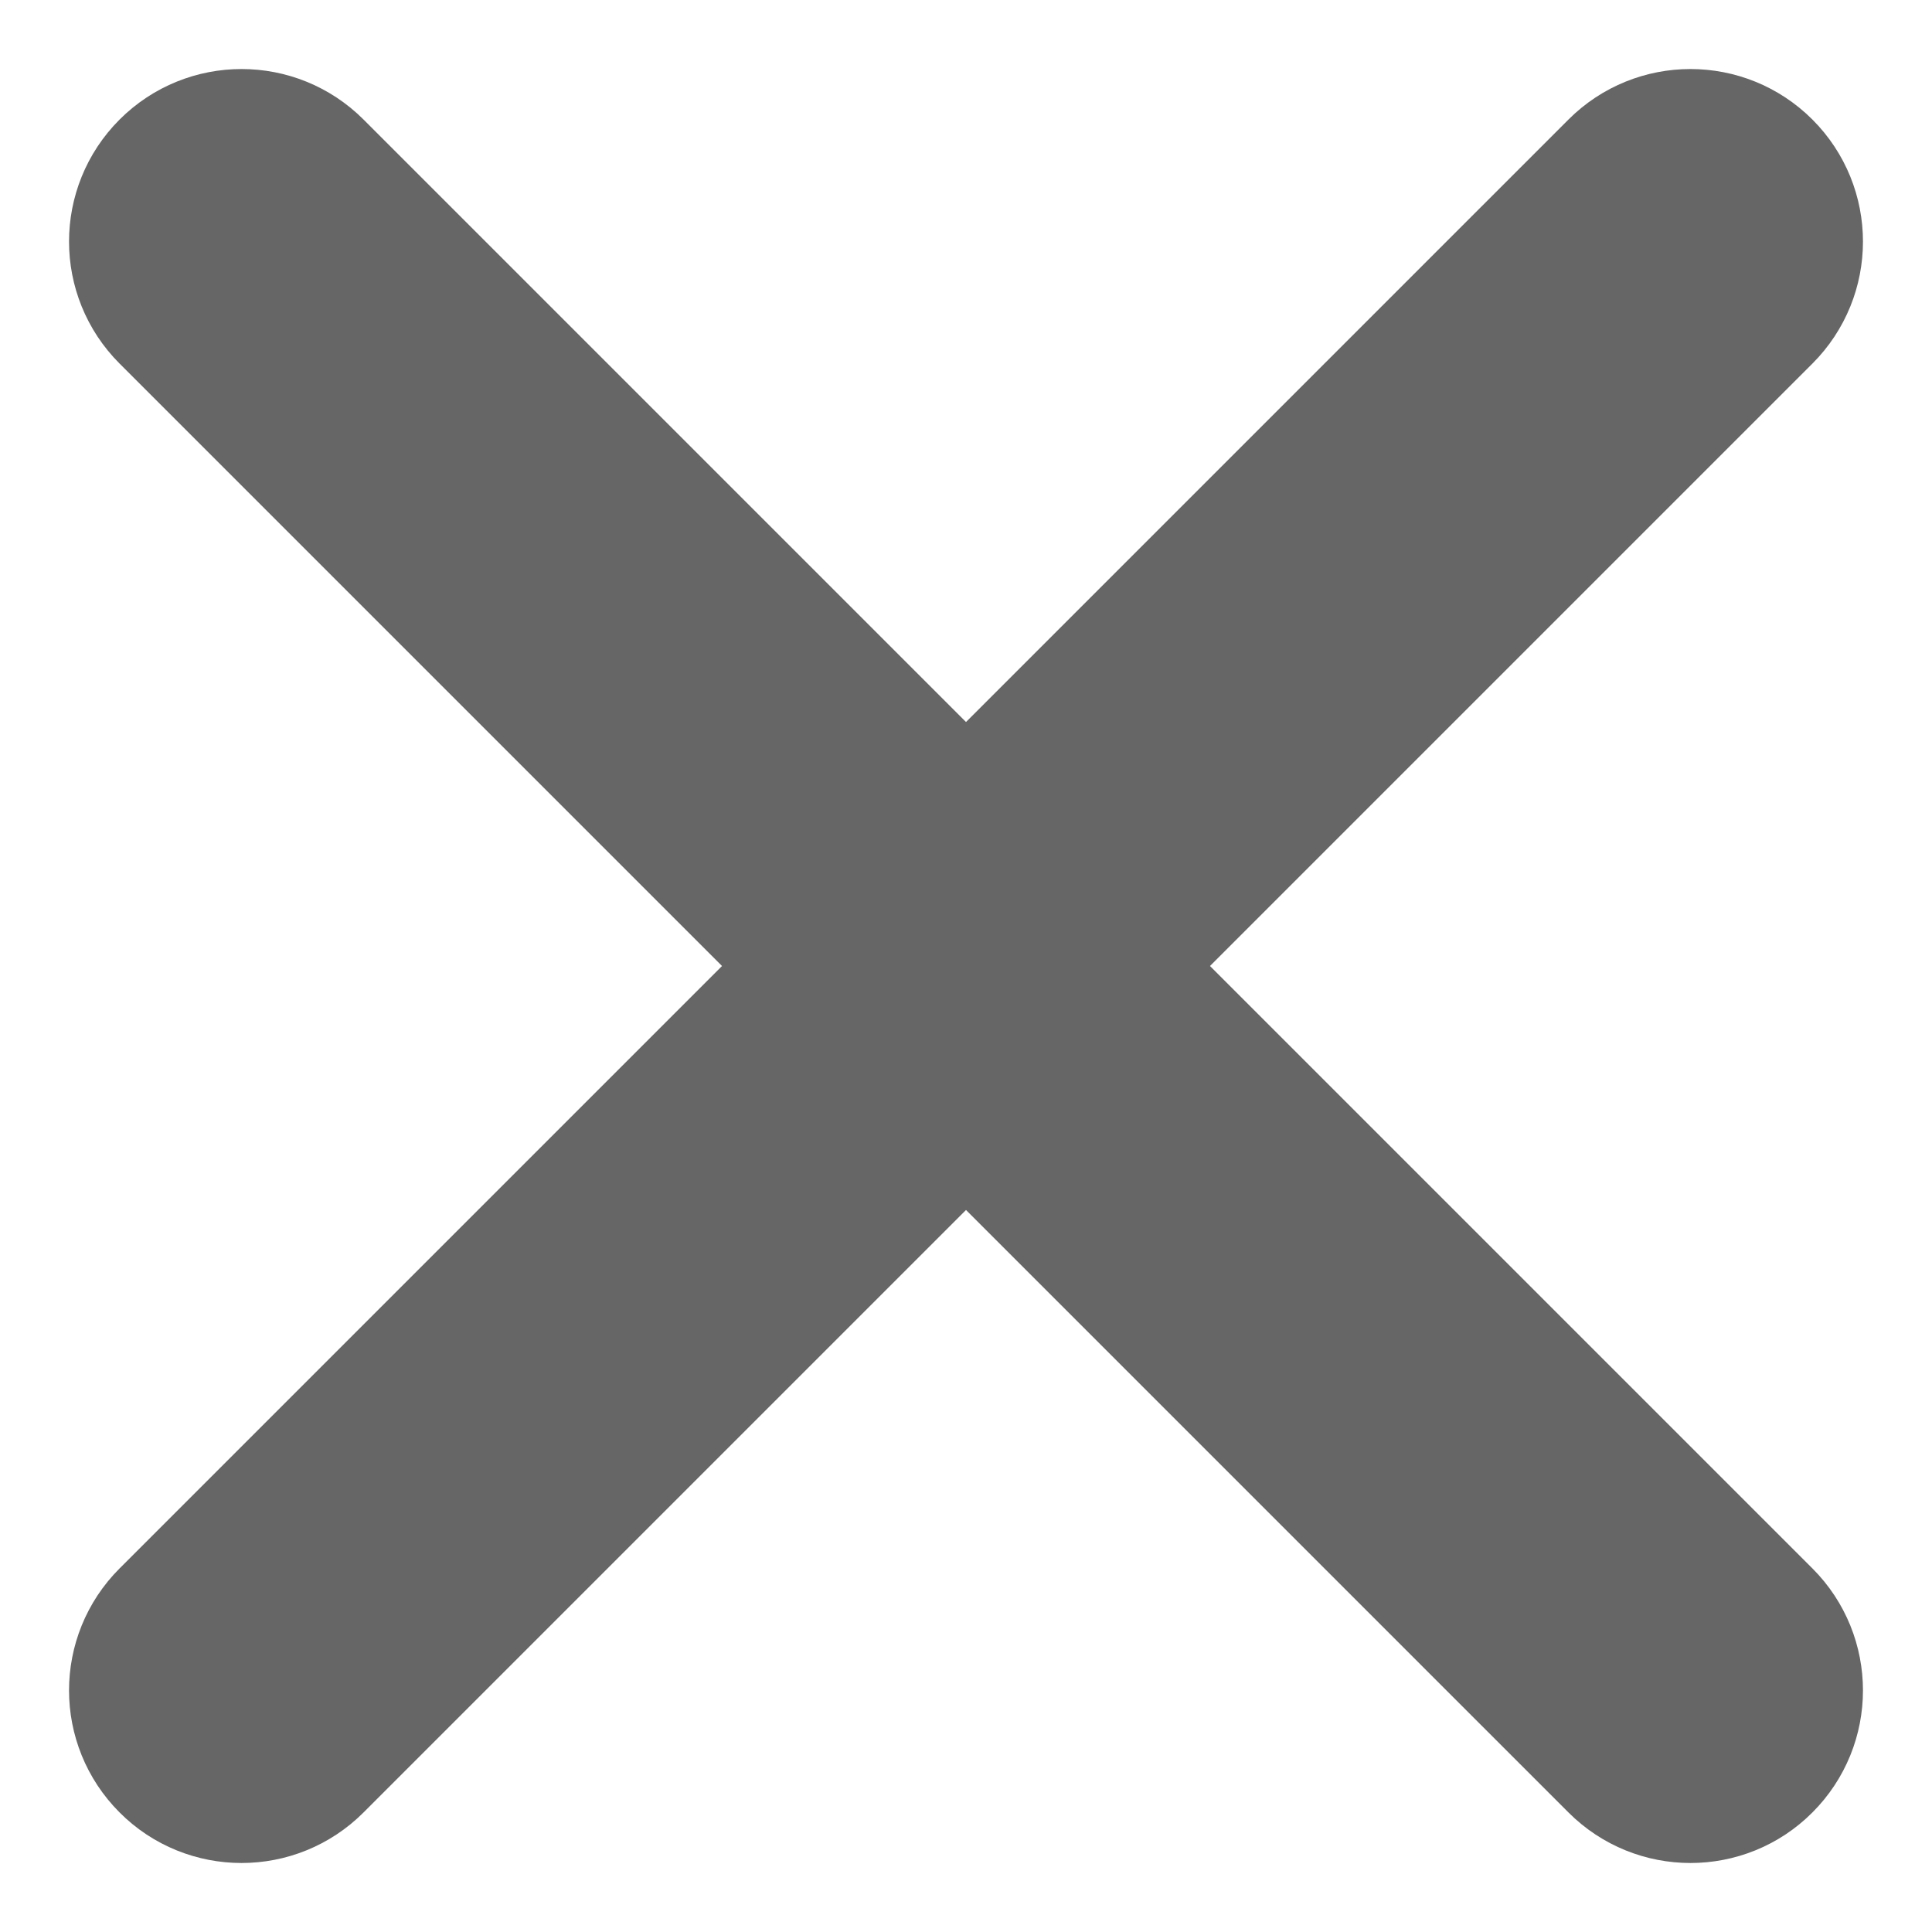
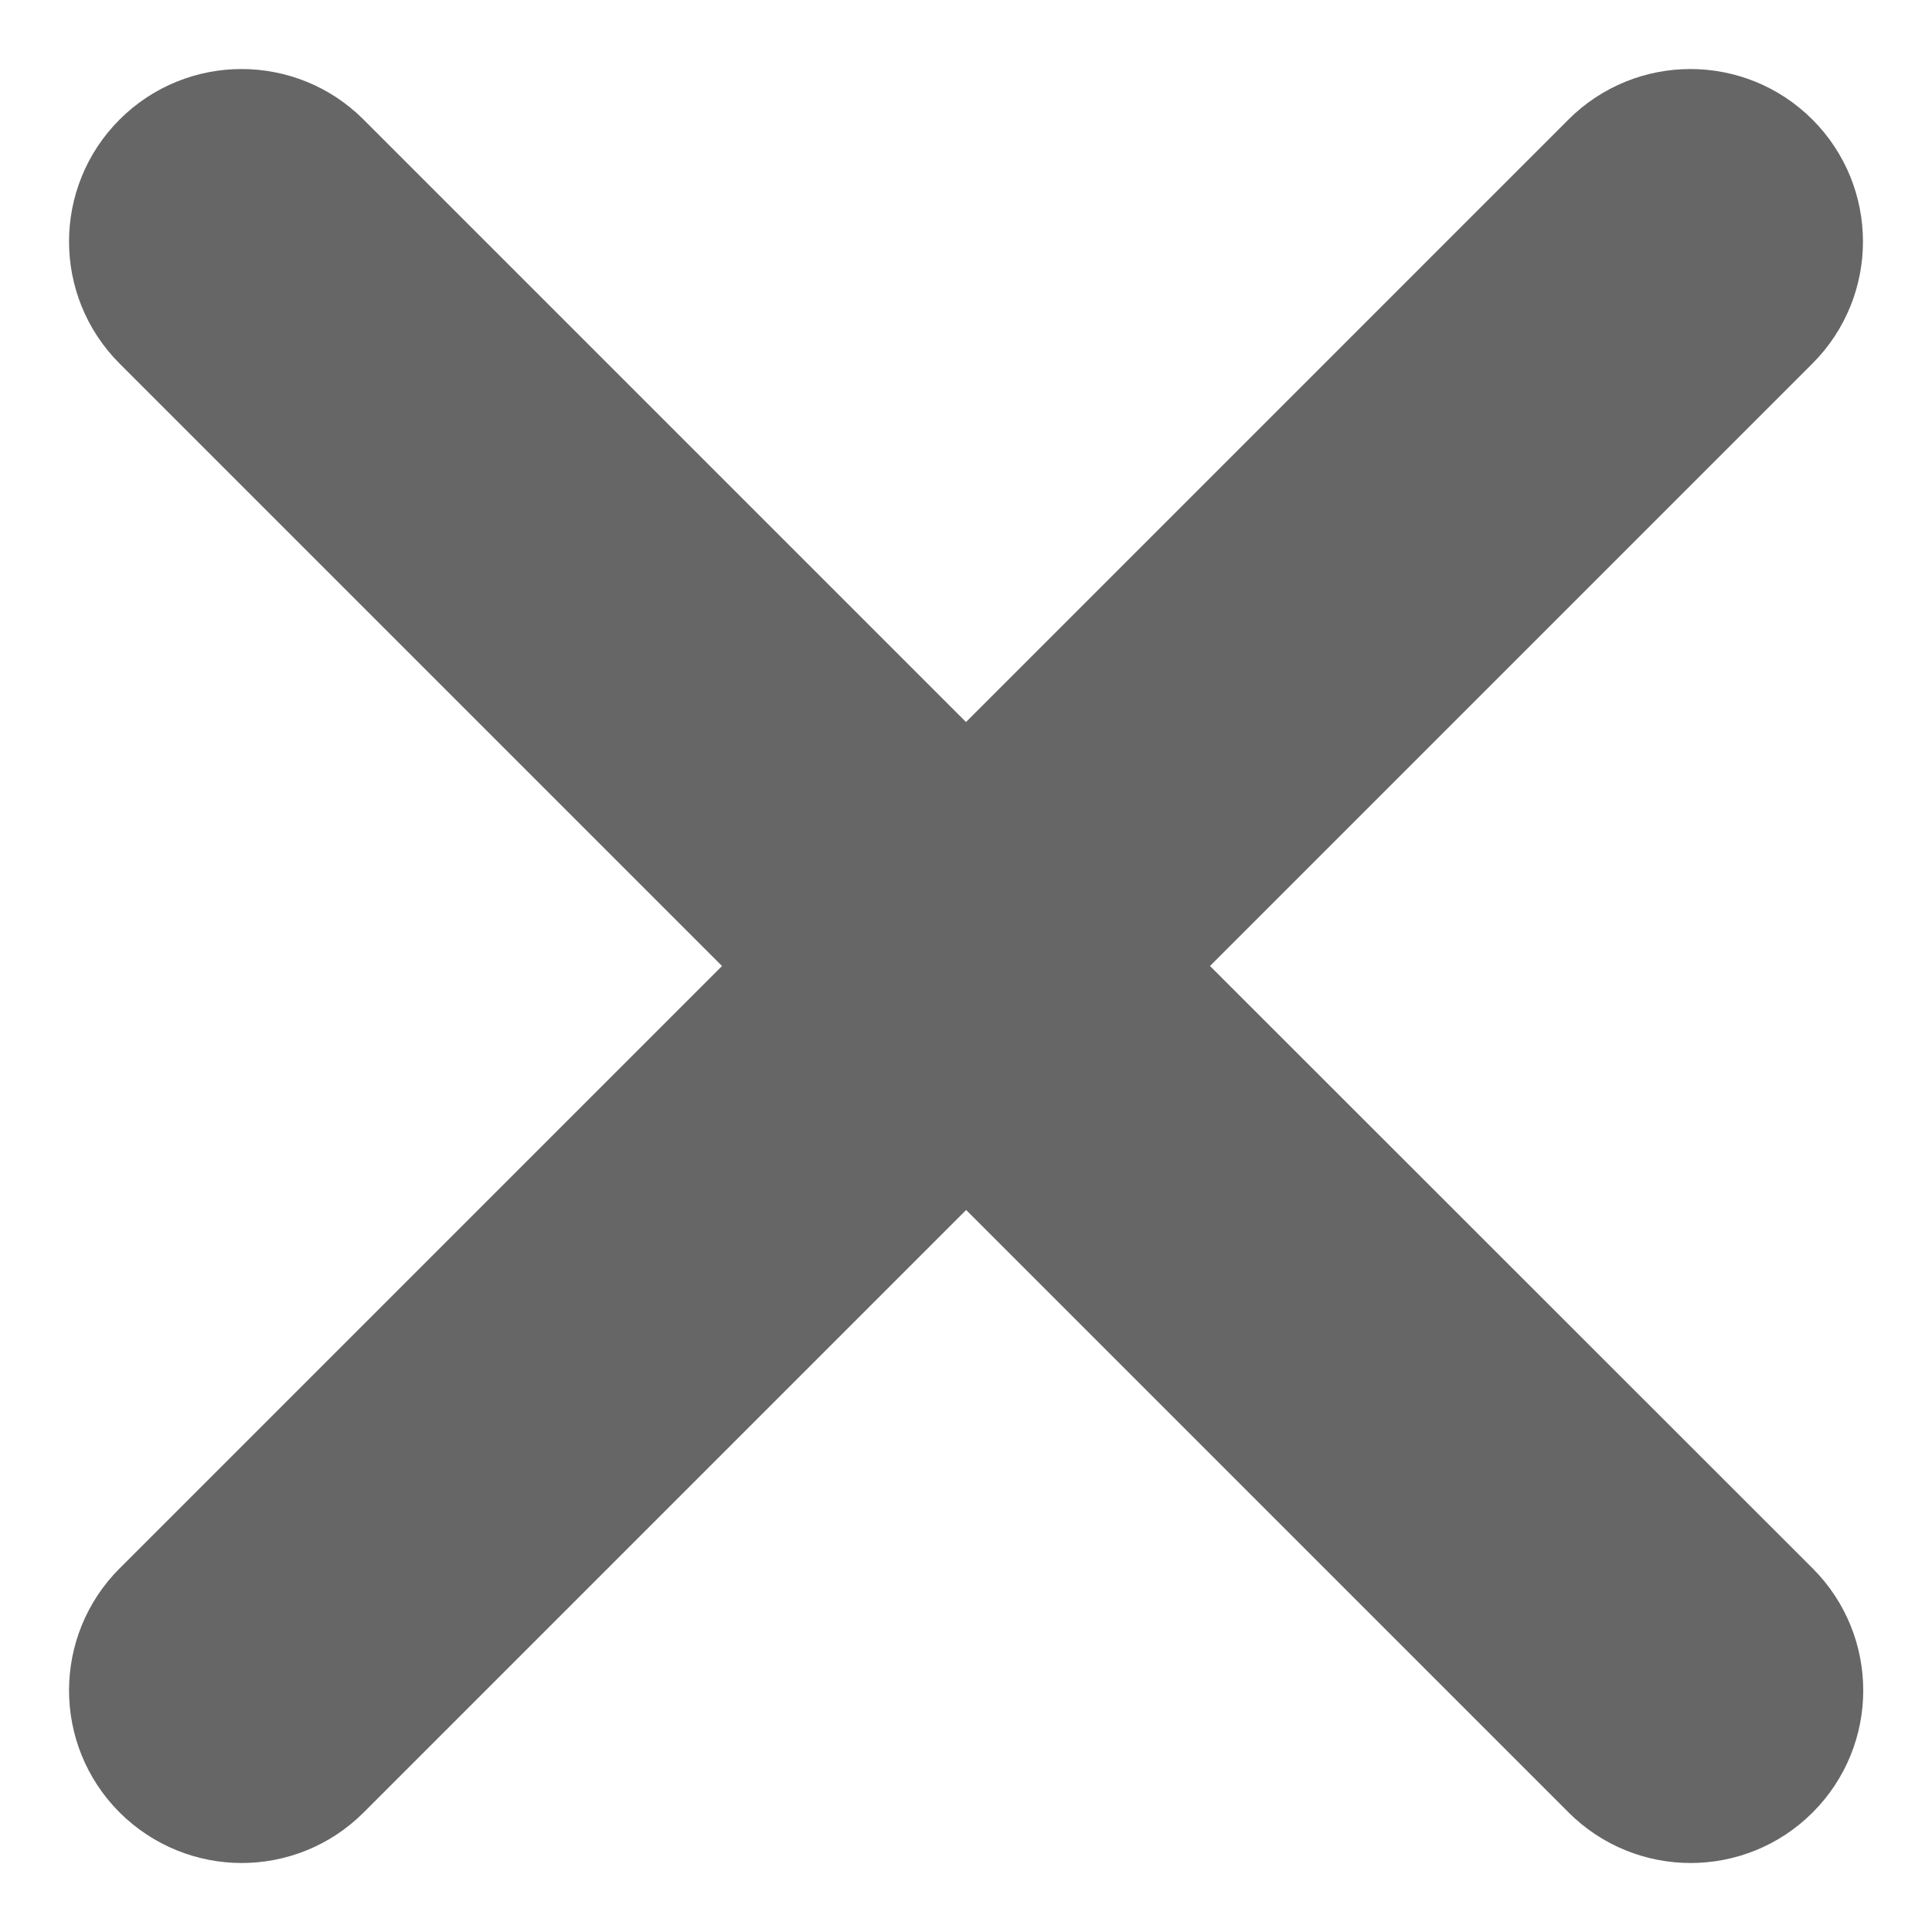
- <svg xmlns="http://www.w3.org/2000/svg" width="14px" height="14px" viewBox="0 0 14 14" version="1.1">
-   <defs />
-   <g id="Events" stroke="none" stroke-width="1" fill="none" fill-rule="evenodd">
-     <g id="Assets" transform="translate(-45, -402)" fill="#666666" fill-rule="nonzero" stroke="#666666">
-       <g id="151882" transform="translate(46, 403)">
-         <path d="M7.061,6 L11.78,1.281 C12.073,0.988 12.073,0.513 11.78,0.22 C11.487,-0.073 11.012,-0.073 10.719,0.22 L6,4.939 L1.281,0.22 C0.988,-0.073 0.513,-0.073 0.22,0.22 C-0.073,0.513 -0.073,0.988 0.22,1.281 L4.939,6 L0.22,10.719 C-0.073,11.012 -0.073,11.487 0.22,11.78 C0.366,11.927 0.559,12 0.75,12 C0.942,12 1.134,11.927 1.281,11.78 L6,7.061 L10.719,11.78 C10.866,11.927 11.058,12 11.25,12 C11.441,12 11.634,11.927 11.78,11.78 C12.073,11.487 12.073,11.012 11.78,10.719 L7.061,6 Z" id="Shape" />
-       </g>
-     </g>
-   </g>
+ <svg xmlns="http://www.w3.org/2000/svg" height="14" viewBox="0 0 14 14" width="14">
+   <path d="m7.061 6 4.719-4.719c.293-.293.293-.768 0-1.061-.293-.293-.768-.293-1.061 0l-4.719 4.719-4.719-4.719c-.293-.293-.768-.293-1.061 0-.293.293-.293.768 0 1.061l4.719 4.719-4.719 4.719c-.293.293-.293.768 0 1.061.147.146.339.22.531.22s.384-.073.531-.22l4.719-4.719 4.719 4.719c.147.147.339.22.531.22s.384-.073.531-.22c.293-.293.293-.768 0-1.061z" fill="#666" stroke="#666" transform="translate(1 1)" />
</svg>
